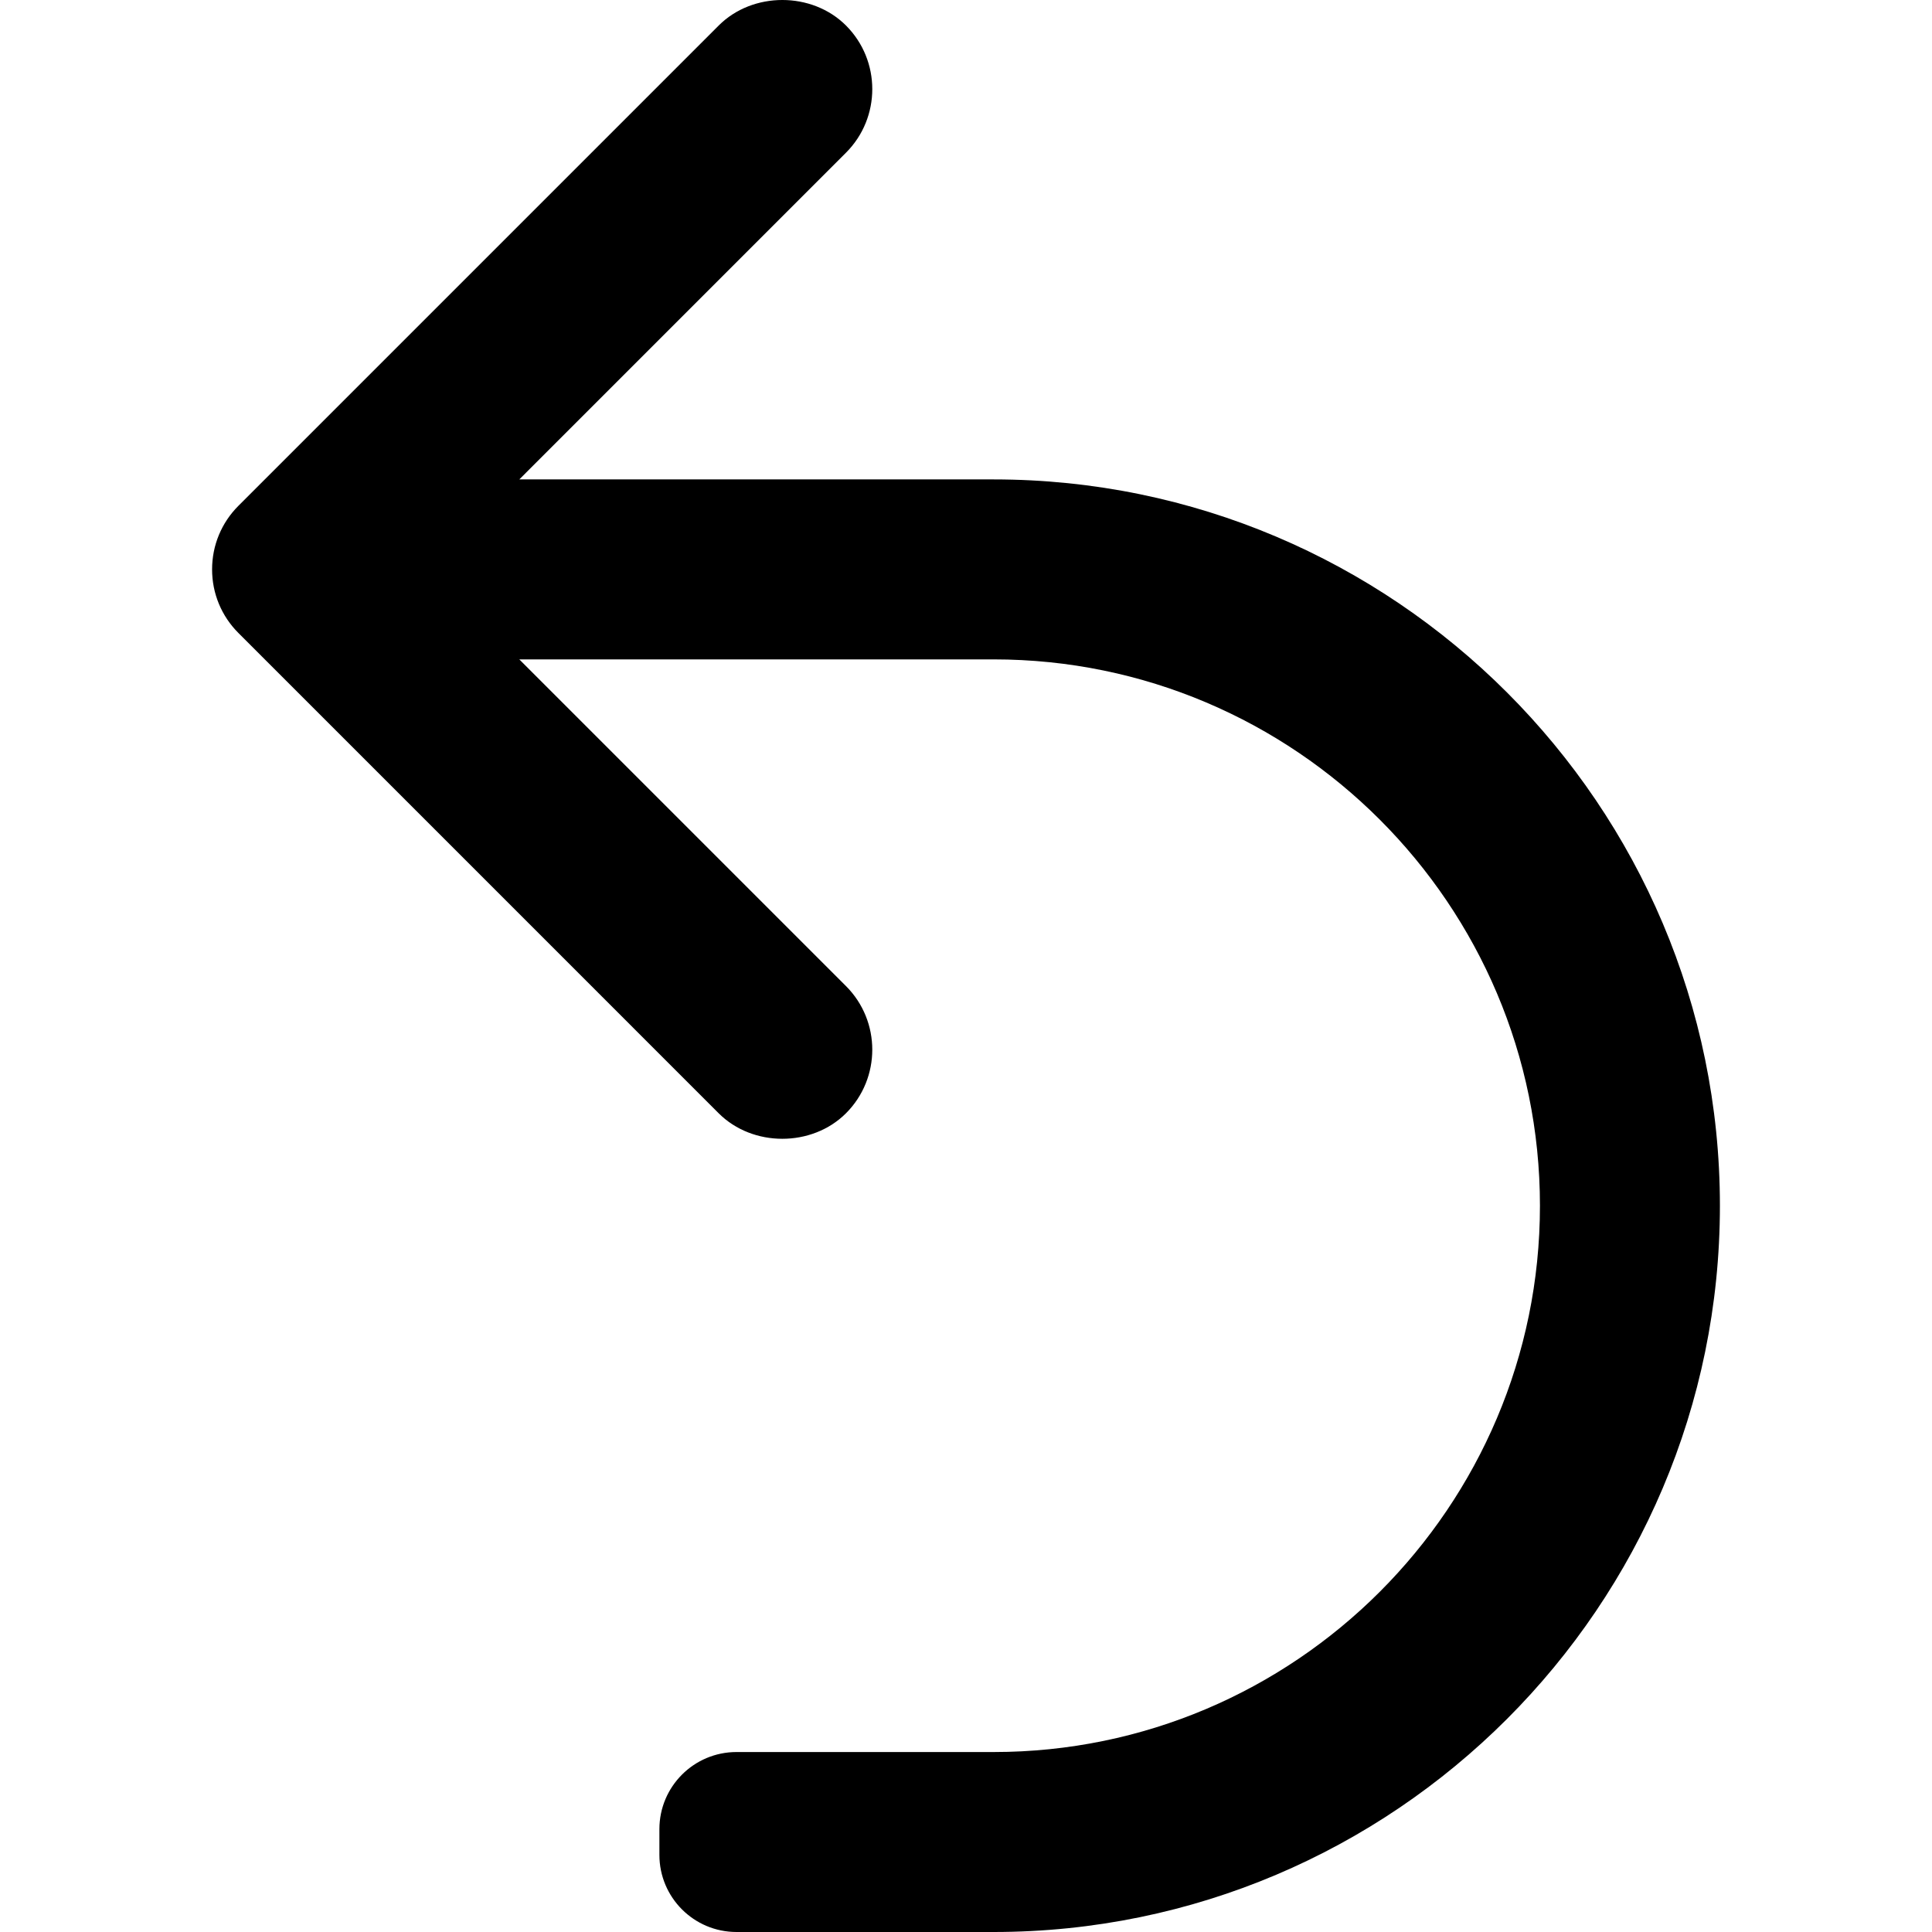
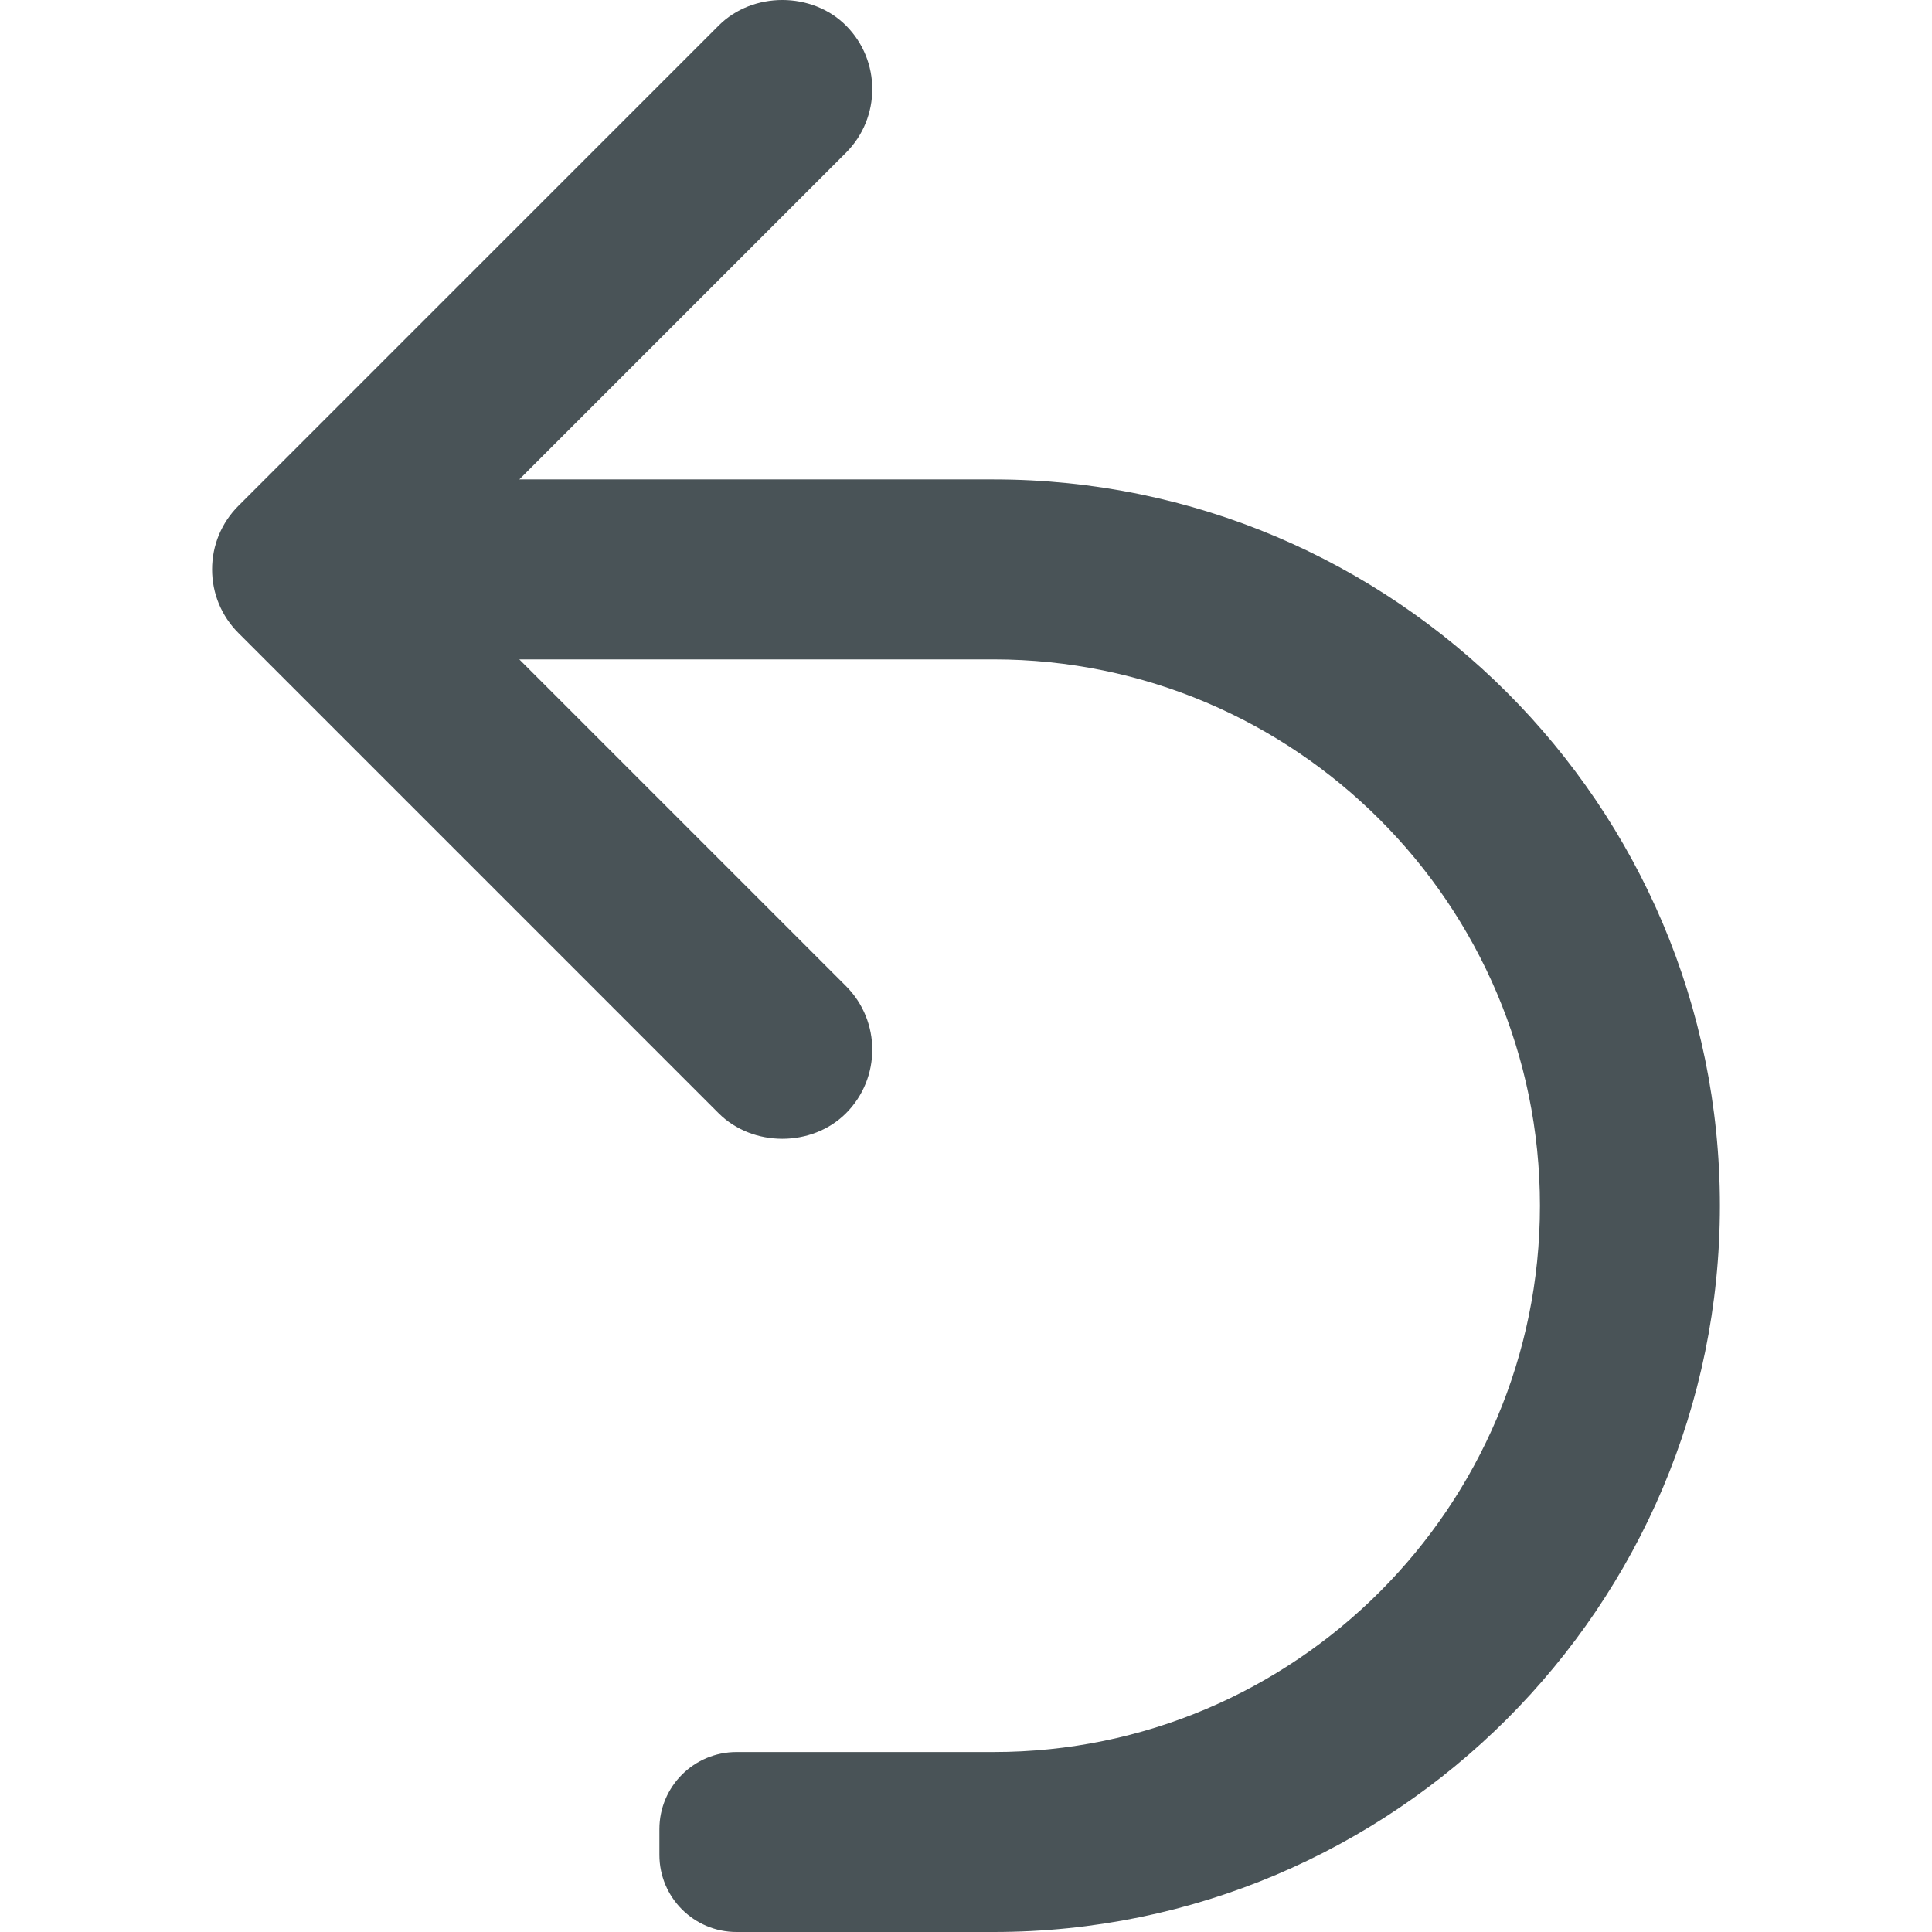
<svg xmlns="http://www.w3.org/2000/svg" version="1.1" id="Capa_1" x="0px" y="0px" width="454.839px" height="454.839px" viewBox="0 0 454.839 454.839" style="enable-background:new 0 0 454.839 454.839;" xml:space="preserve">
  <g>
-     <path d="M404.908,283.853c0,94.282-76.71,170.986-170.986,170.986h-60.526c-10.03,0-18.158-8.127-18.158-18.157v-6.053   c0-10.031,8.127-18.158,18.158-18.158h60.526c70.917,0,128.618-57.701,128.618-128.618c0-70.917-57.701-128.618-128.618-128.618   H122.255l76.905,76.905c8.26,8.257,8.26,21.699,0,29.956c-8.015,8.009-21.964,7.997-29.961,0L56.137,149.031   c-4.001-4.001-6.206-9.321-6.206-14.981c0-5.656,2.205-10.979,6.206-14.978L169.205,6.002c7.997-8.003,21.958-8.003,29.956,0   c8.26,8.255,8.26,21.699,0,29.953l-76.905,76.911h111.666C328.198,112.866,404.908,189.573,404.908,283.853z" />
+     <path style="fill:#495357;" d="M404.908,283.853c0,94.282-76.71,170.986-170.986,170.986h-60.526c-10.03,0-18.158-8.127-18.158-18.157v-6.053   c0-10.031,8.127-18.158,18.158-18.158h60.526c70.917,0,128.618-57.701,128.618-128.618c0-70.917-57.701-128.618-128.618-128.618   H122.255l76.905,76.905c8.26,8.257,8.26,21.699,0,29.956c-8.015,8.009-21.964,7.997-29.961,0L56.137,149.031   c-4.001-4.001-6.206-9.321-6.206-14.981c0-5.656,2.205-10.979,6.206-14.978L169.205,6.002c7.997-8.003,21.958-8.003,29.956,0   c8.26,8.255,8.26,21.699,0,29.953l-76.905,76.911h111.666C328.198,112.866,404.908,189.573,404.908,283.853z" />
  </g>
  <g>
</g>
  <g>
</g>
  <g>
</g>
  <g>
</g>
  <g>
</g>
  <g>
</g>
  <g>
</g>
  <g>
</g>
  <g>
</g>
  <g>
</g>
  <g>
</g>
  <g>
</g>
  <g>
</g>
  <g>
</g>
  <g>
</g>
</svg>
